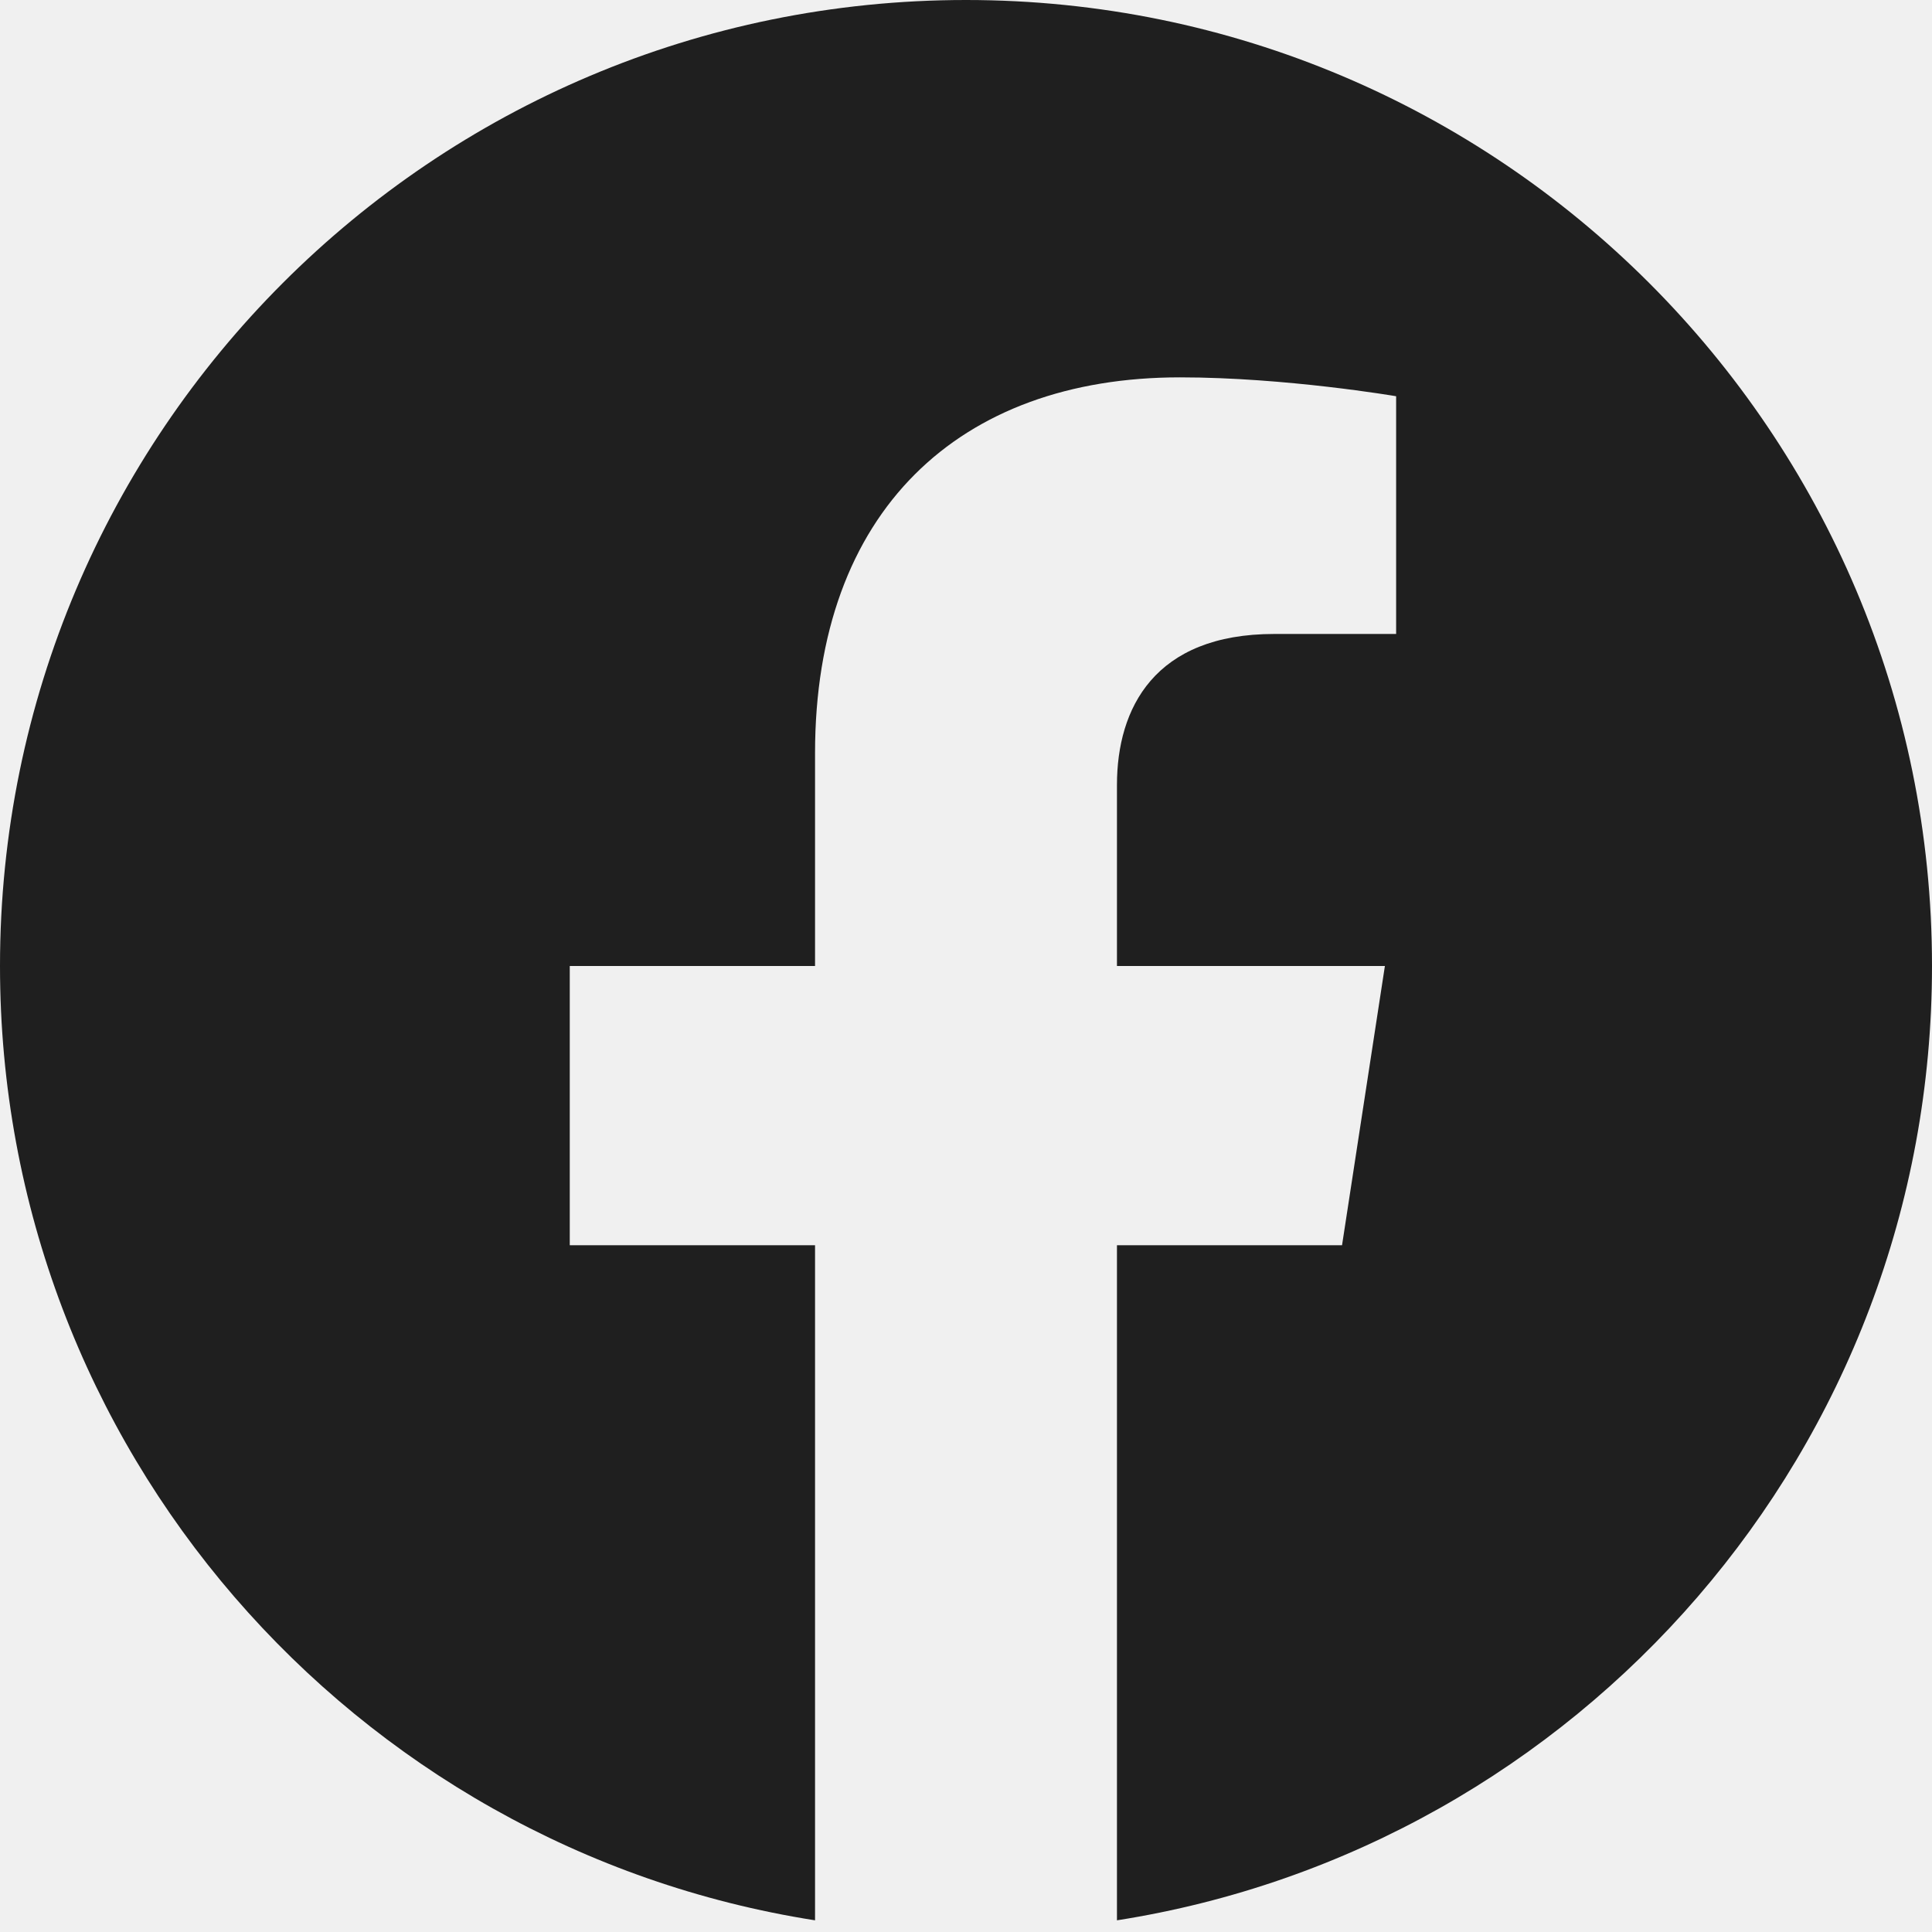
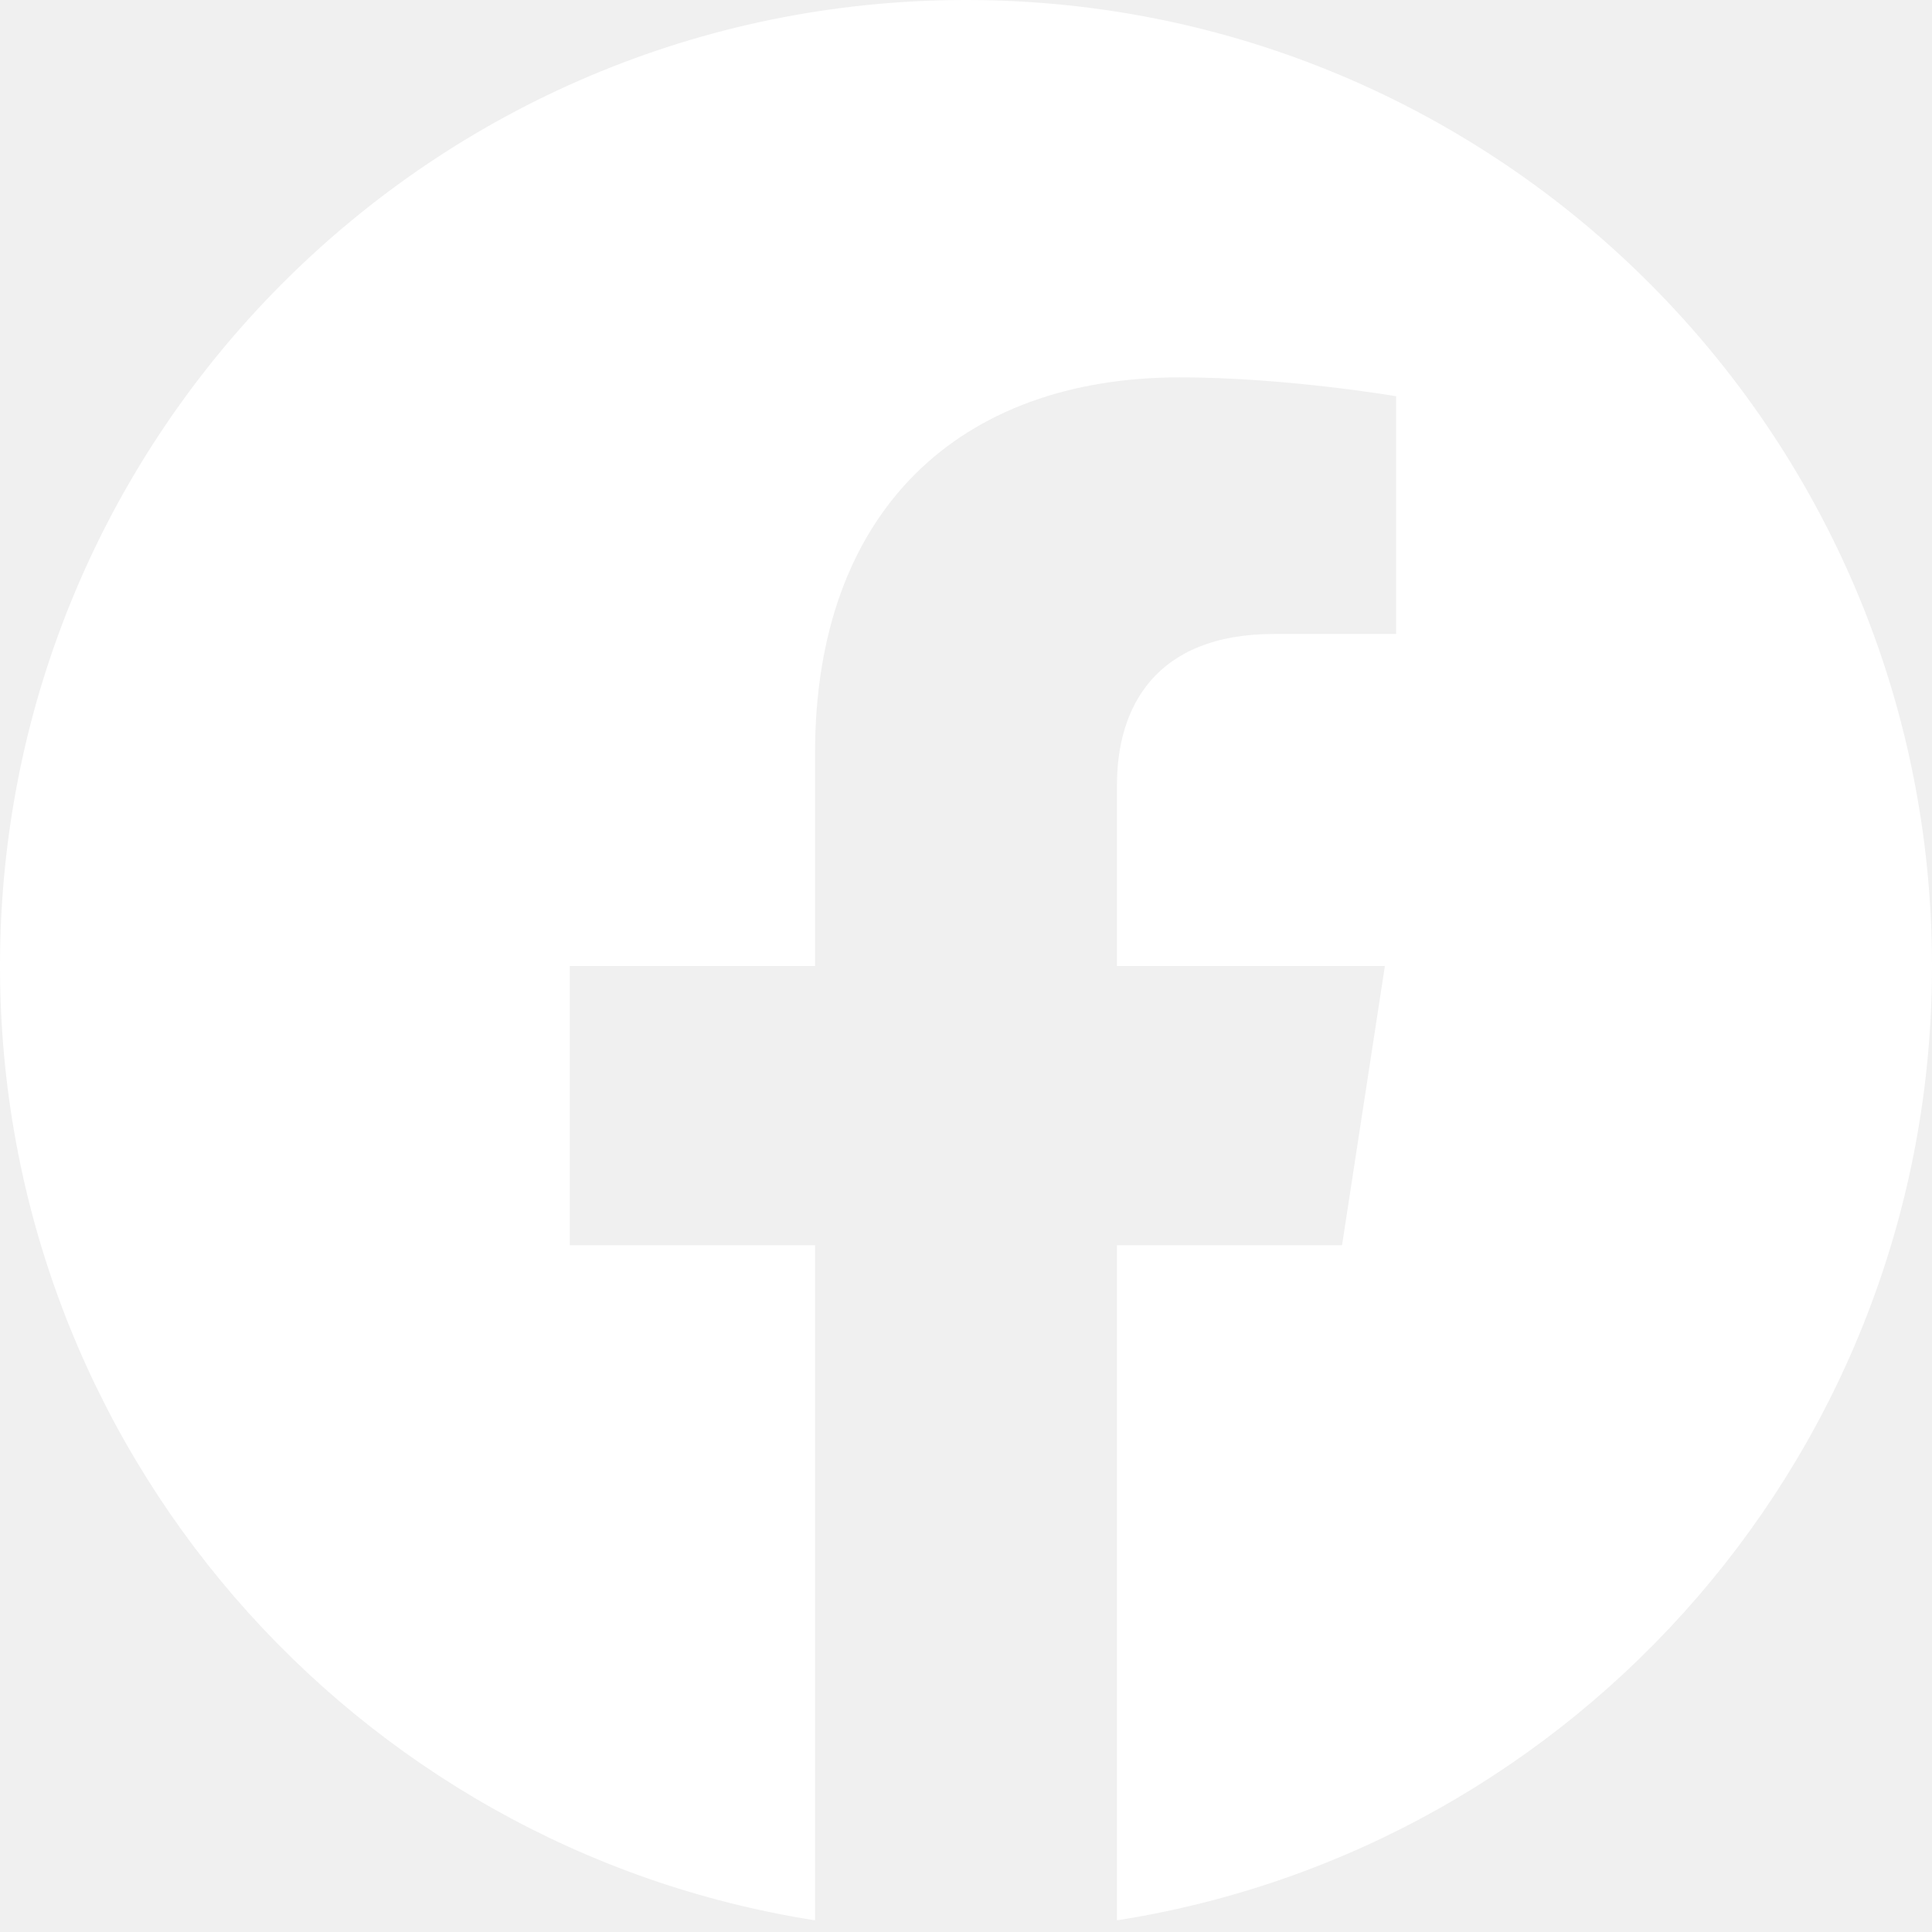
<svg xmlns="http://www.w3.org/2000/svg" width="22" height="22" viewBox="0 0 22 22" fill="none">
-   <path d="M22 11C22 4.924 17.076 0 11 0C4.924 0 0 4.924 0 11C0 16.491 4.022 21.042 9.281 21.867V14.18H6.488V11H9.281V8.577C9.281 5.82 10.923 4.297 13.436 4.297C14.639 4.297 15.898 4.512 15.898 4.512V7.219H14.511C13.144 7.219 12.719 8.067 12.719 8.938V11H15.77L15.282 14.18H12.719V21.867C17.978 21.042 22 16.491 22 11Z" fill="#1F1F1F" />
+   <path d="M22 11C22 4.924 17.076 0 11 0C4.924 0 0 4.924 0 11C0 16.491 4.022 21.042 9.281 21.867V14.18H6.488V11H9.281V8.577C9.281 5.82 10.923 4.297 13.436 4.297C14.639 4.297 15.898 4.512 15.898 4.512V7.219H14.511C13.144 7.219 12.719 8.067 12.719 8.938V11H15.77L15.282 14.18H12.719V21.867C17.978 21.042 22 16.491 22 11Z" fill="white" />
</svg>
